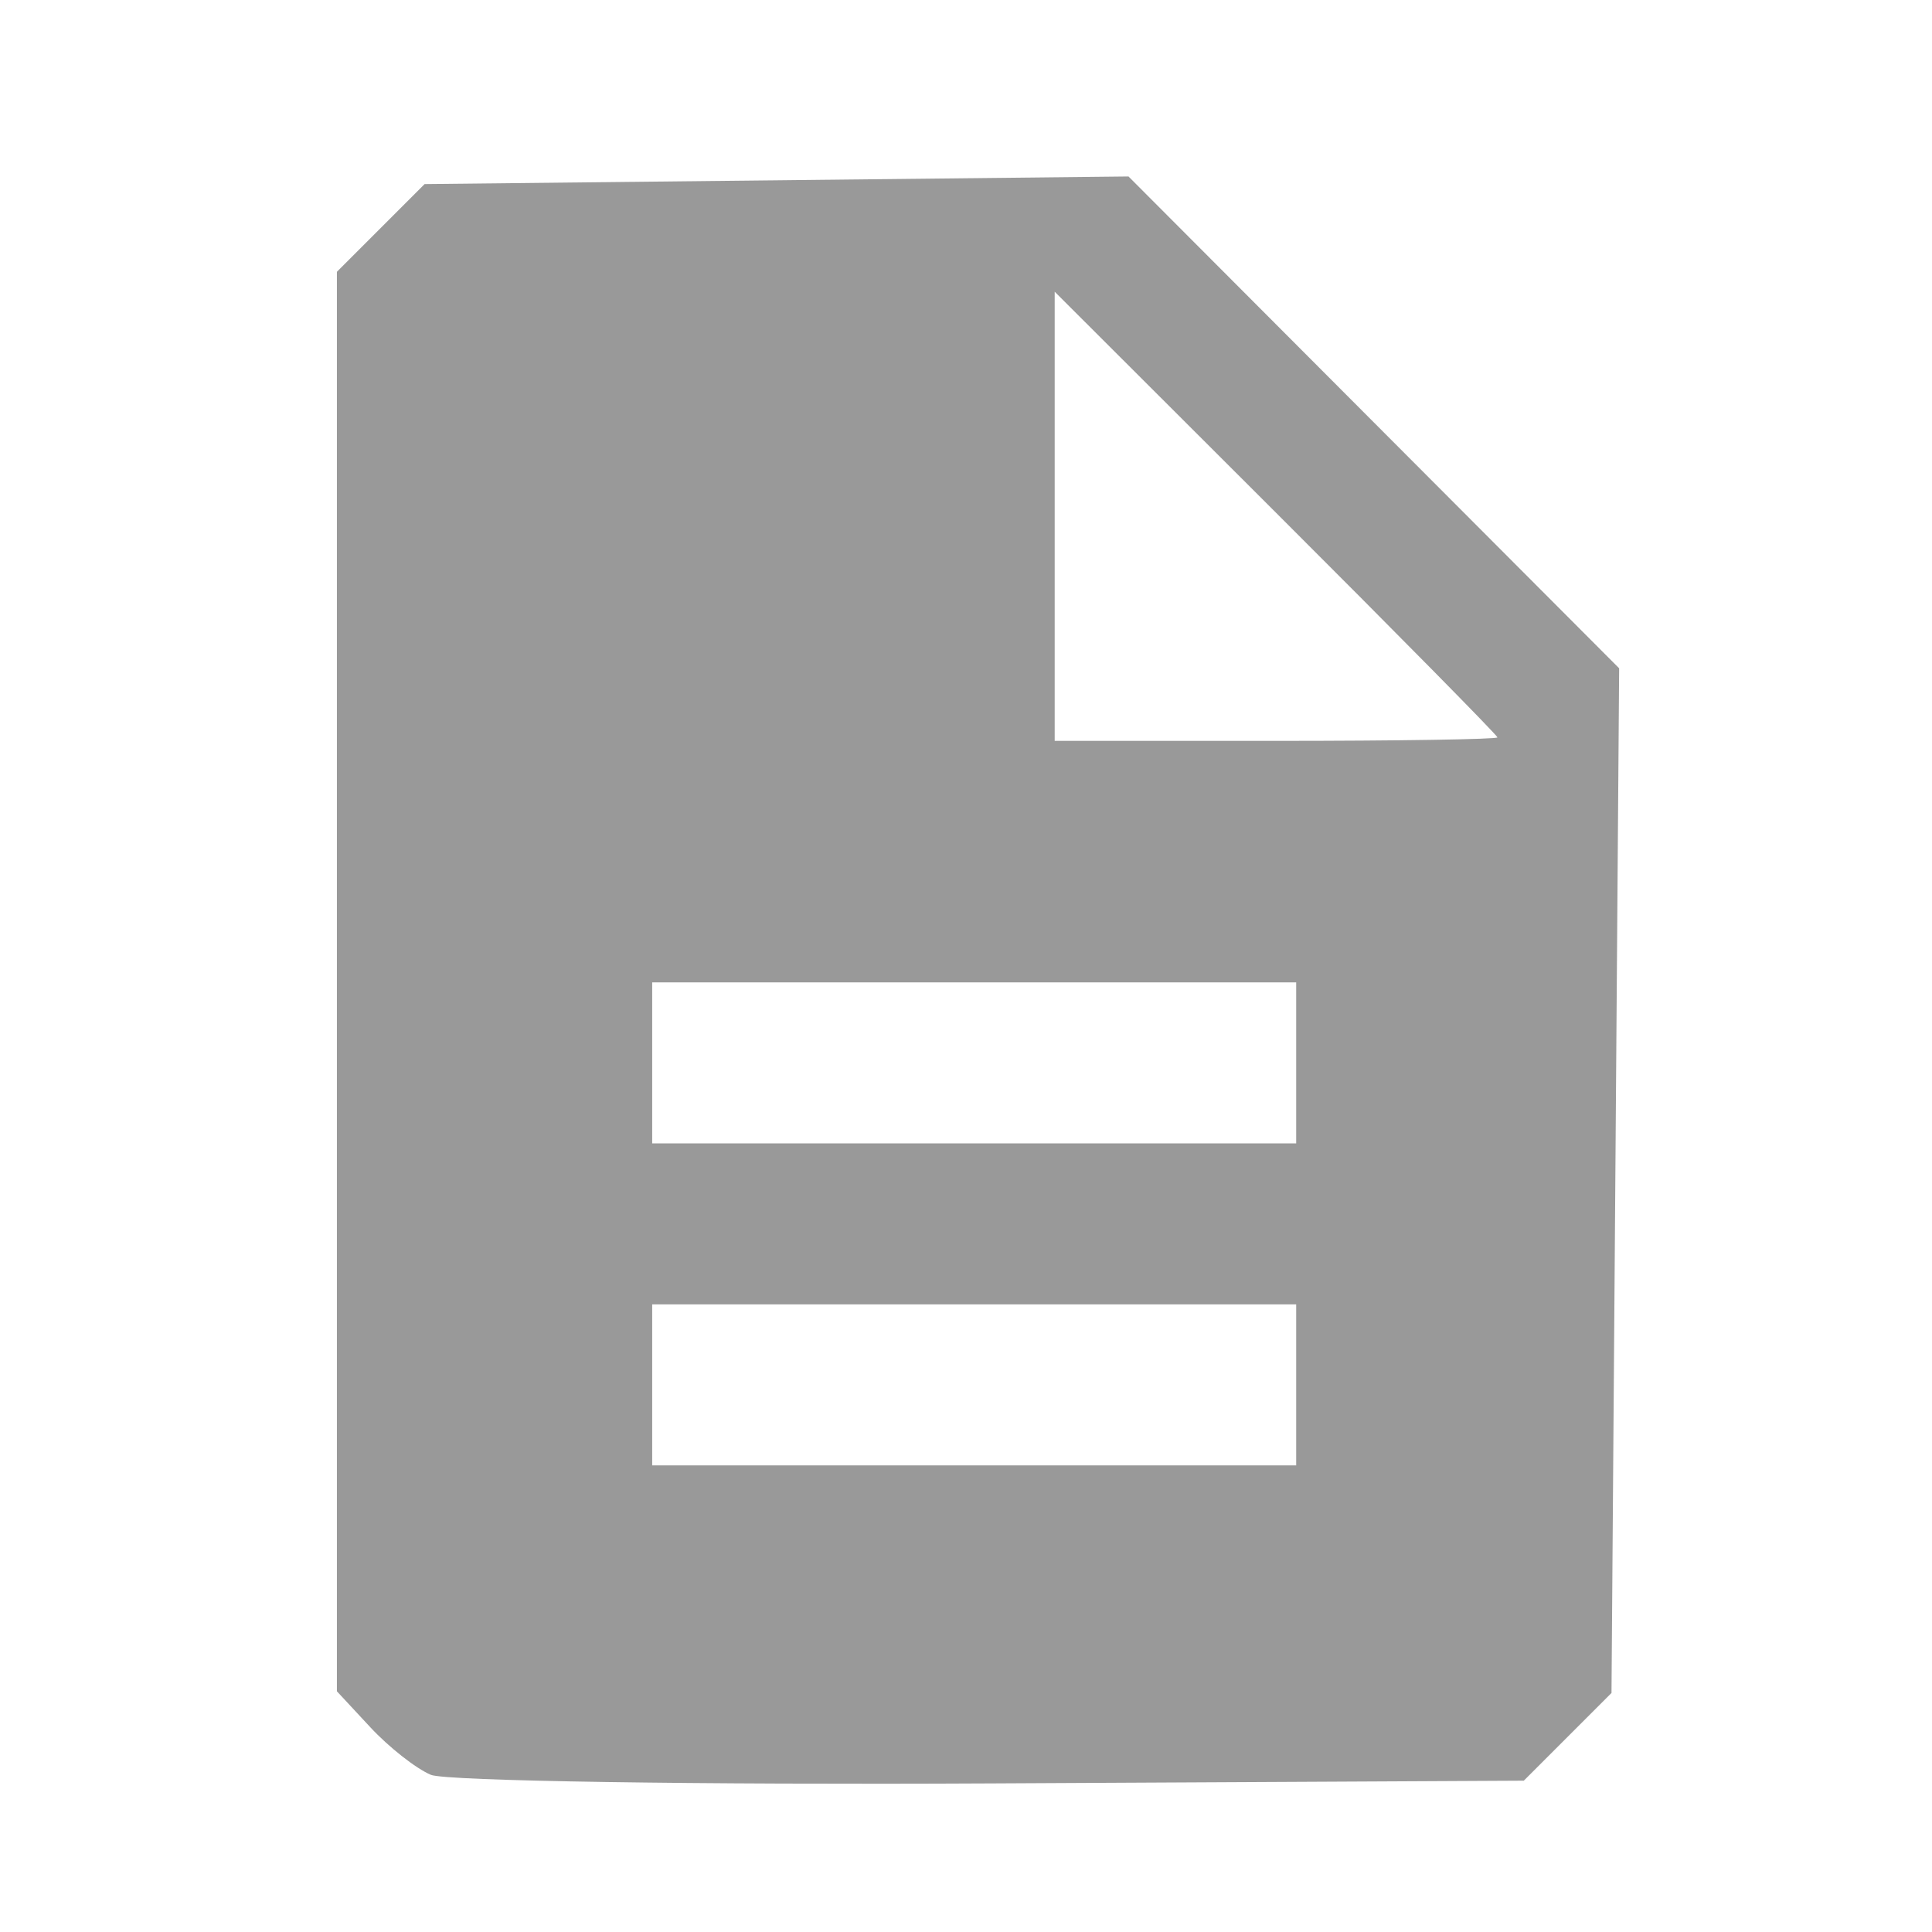
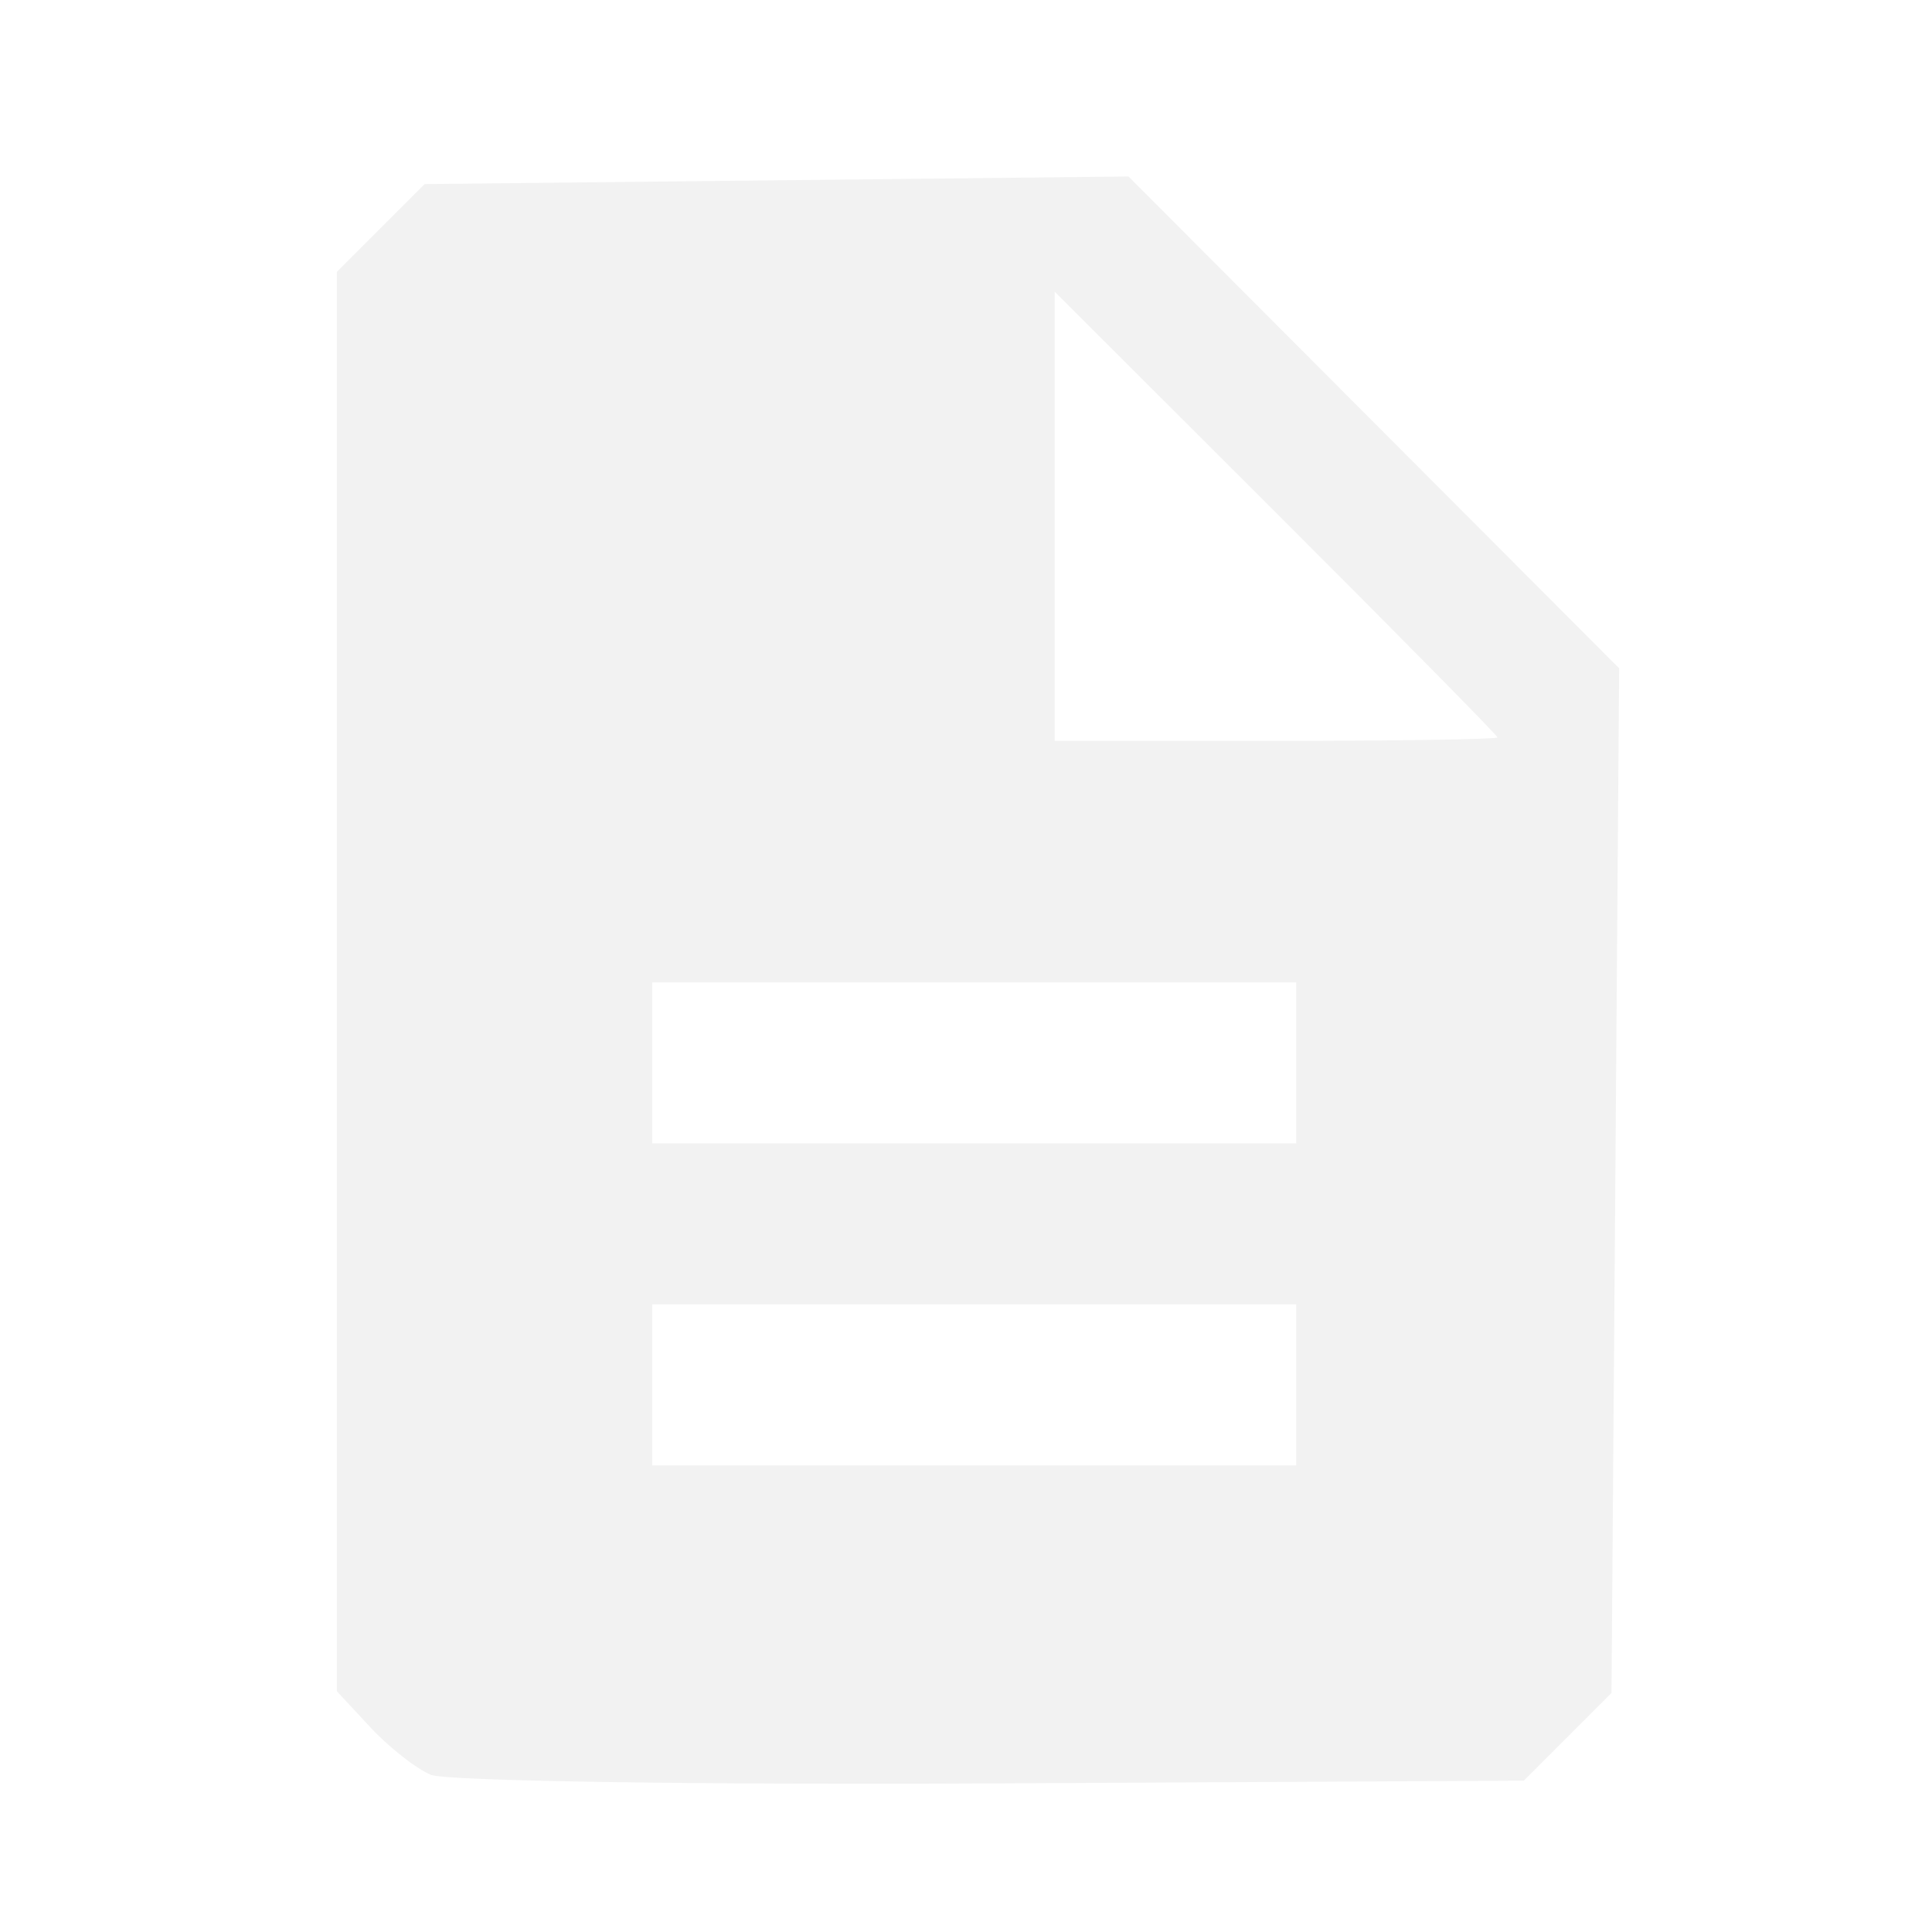
<svg xmlns="http://www.w3.org/2000/svg" version="1.1" id="svg2" width="192" height="192" viewBox="0 0 192 192">
  <defs id="defs6" />
-   <path style="fill:#999999;stroke-width:1.333" d="m 42.814,176.378 c -1.467,-0.619 -4.167,-2.74 -6,-4.712 l -3.333,-3.587 V 97.545 27.012 l 4.357,-4.359 4.357,-4.359 34.977,-0.378 34.977,-0.378 24.38,24.438 24.38,24.438 -0.38,50.916 -0.38,50.916 -4.358,4.358 -4.358,4.358 -52.976,0.272 c -29.137,0.149 -54.176,-0.235 -55.642,-0.854 z m 86,-38.751 v -8 h -32 -32 v 8 8 h 32 32 z m 0,-32 v -8 h -32 -32 v 8 8 h 32 32 z m 20,-32.348 c 0,-0.192 -9.9,-10.235 -22,-22.318 l -22,-21.97 V 51.309 73.627 h 22 c 12.1,0 22,-0.157 22,-0.348 z" id="path817" />
+   <path style="fill:#f2f2f2;stroke-width:1.333" d="m 42.814,176.378 c -1.467,-0.619 -4.167,-2.74 -6,-4.712 l -3.333,-3.587 V 97.545 27.012 l 4.357,-4.359 4.357,-4.359 34.977,-0.378 34.977,-0.378 24.38,24.438 24.38,24.438 -0.38,50.916 -0.38,50.916 -4.358,4.358 -4.358,4.358 -52.976,0.272 c -29.137,0.149 -54.176,-0.235 -55.642,-0.854 z m 86,-38.751 v -8 h -32 -32 v 8 8 h 32 32 z m 0,-32 v -8 h -32 -32 v 8 8 h 32 32 z m 20,-32.348 c 0,-0.192 -9.9,-10.235 -22,-22.318 l -22,-21.97 V 51.309 73.627 h 22 c 12.1,0 22,-0.157 22,-0.348 z" id="path817" />
</svg>
